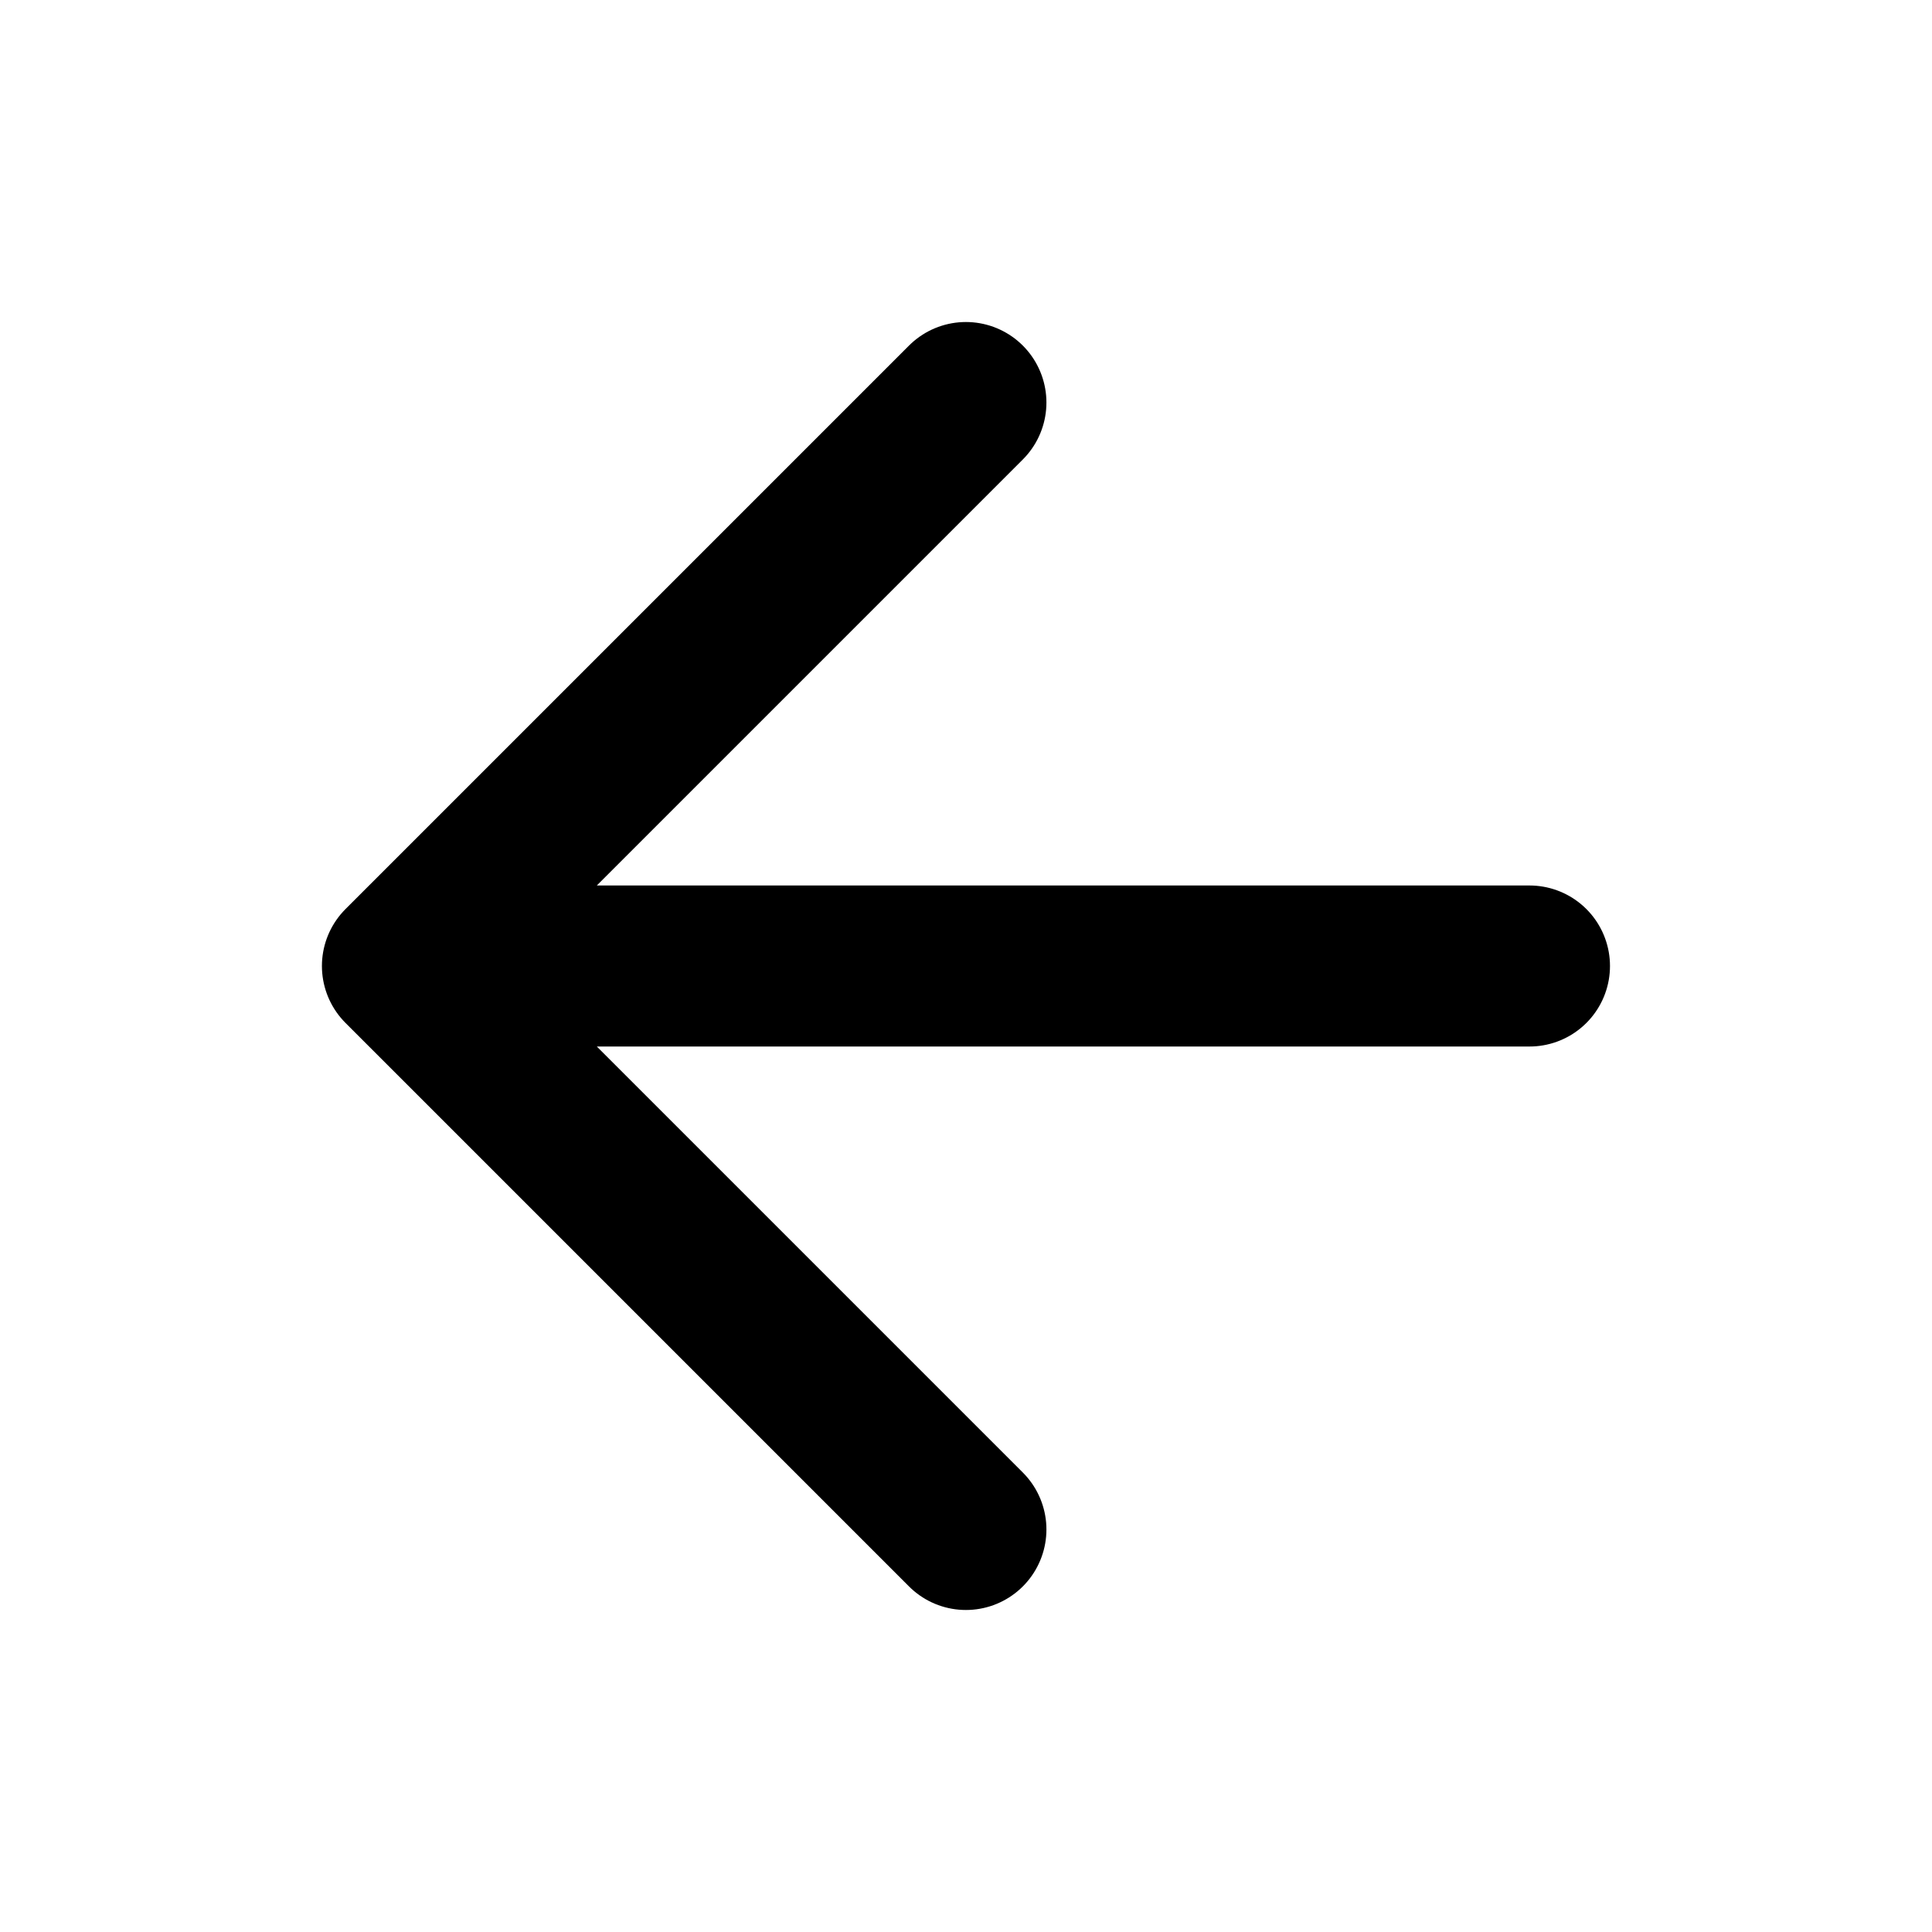
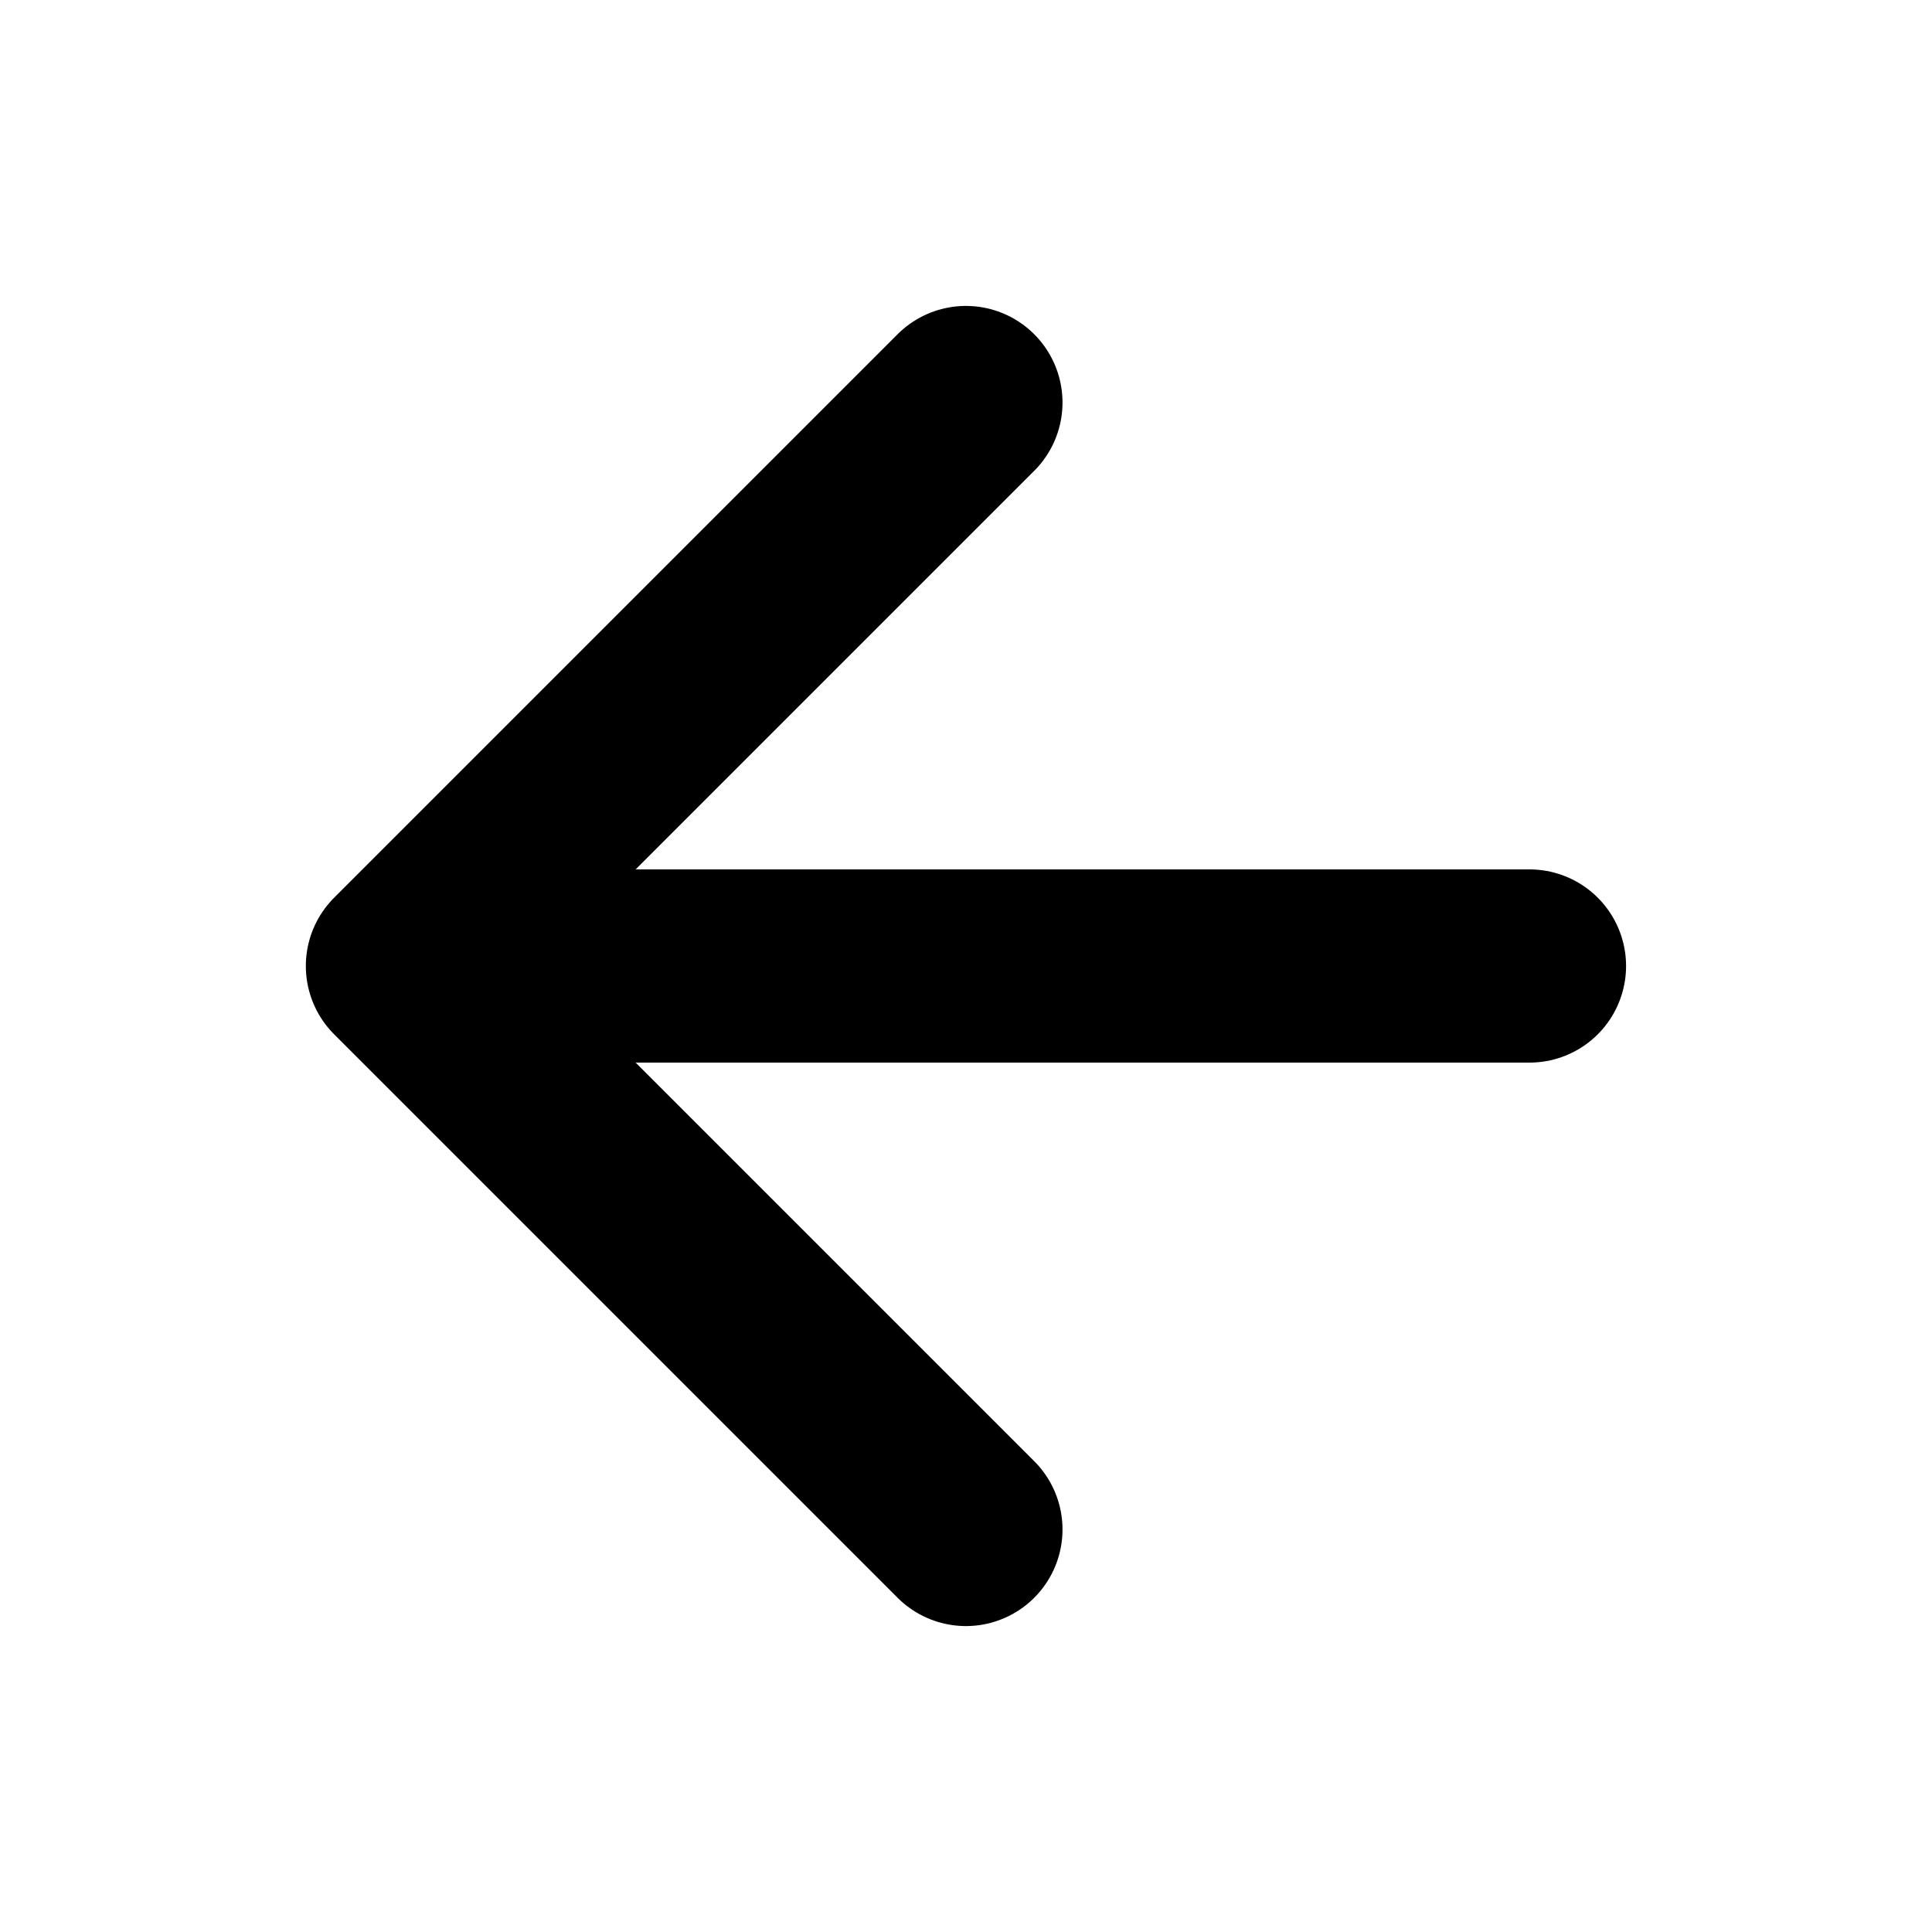
<svg xmlns="http://www.w3.org/2000/svg" width="20" height="20" viewBox="0 0 20 20" fill="none">
-   <path d="M15.833 10H4.166M4.166 10L9.999 15.833M4.166 10L9.999 4.167" stroke="currentColor" stroke-width="1.667" stroke-linecap="round" stroke-linejoin="round" />
+   <path d="M15.833 10H4.166M4.166 10L9.999 15.833M4.166 10L9.999 4.167" stroke="currentColor" stroke-width="2" stroke-linecap="round" stroke-linejoin="round" />
</svg>
